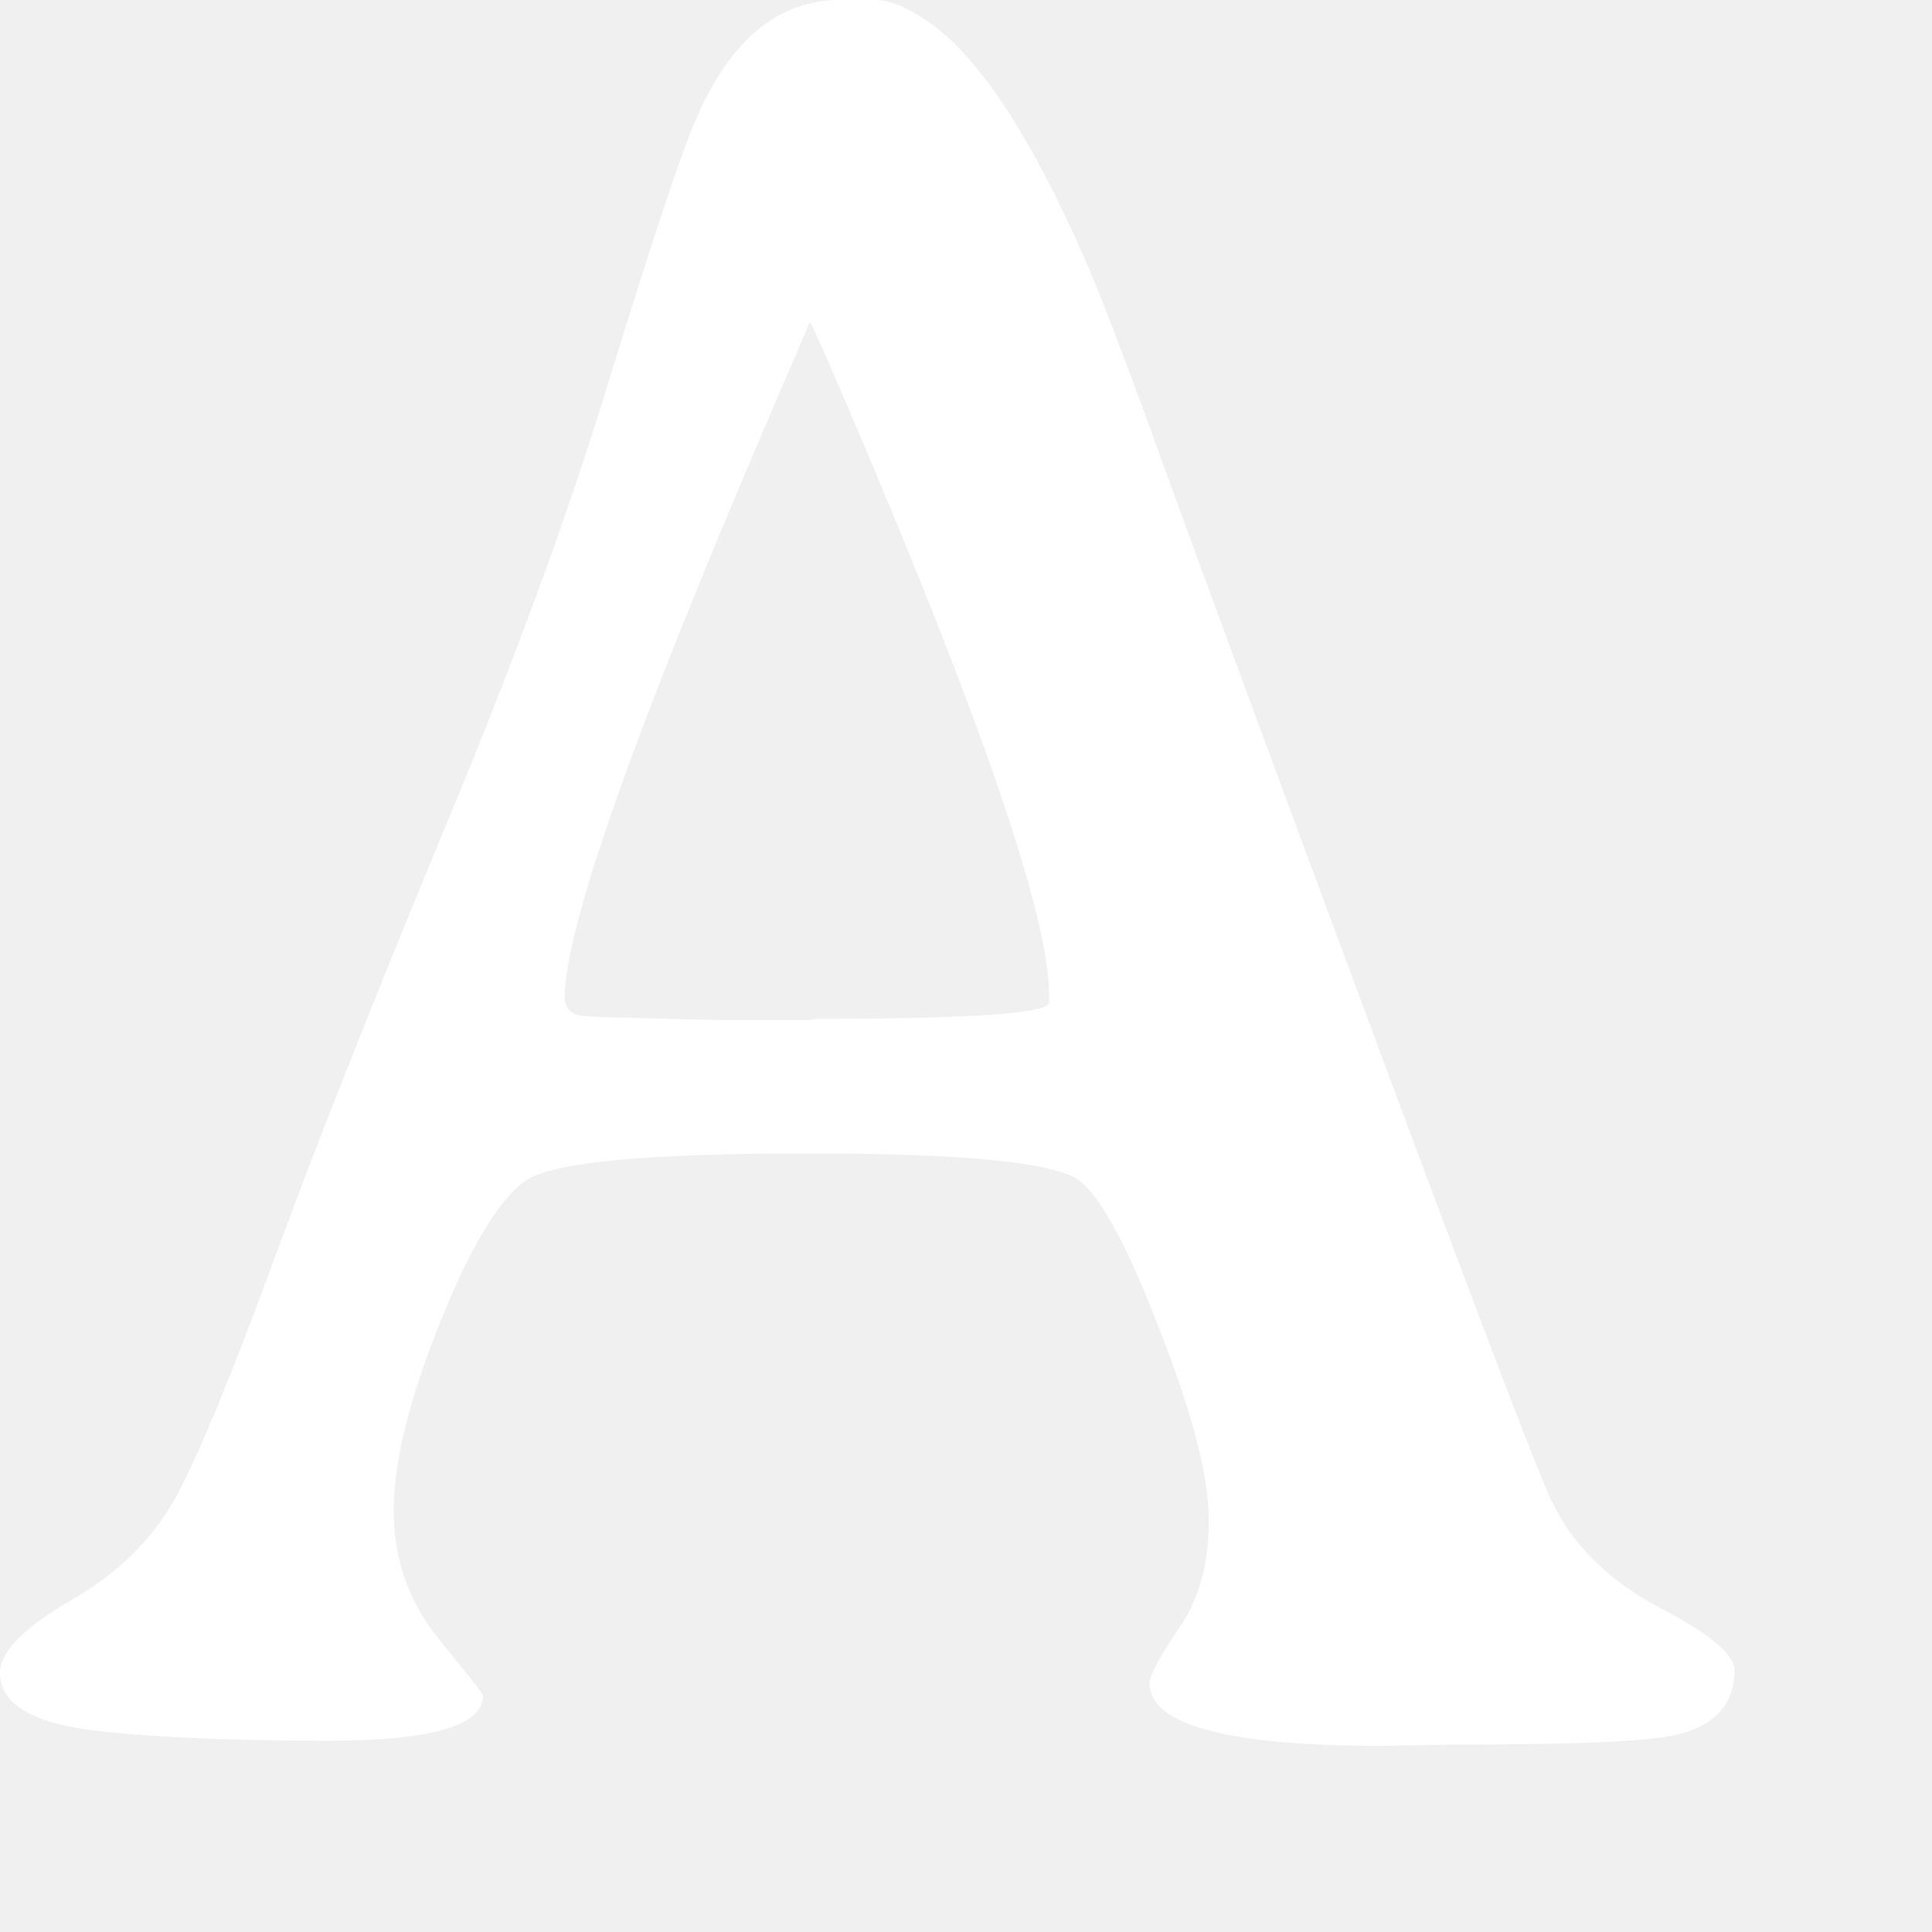
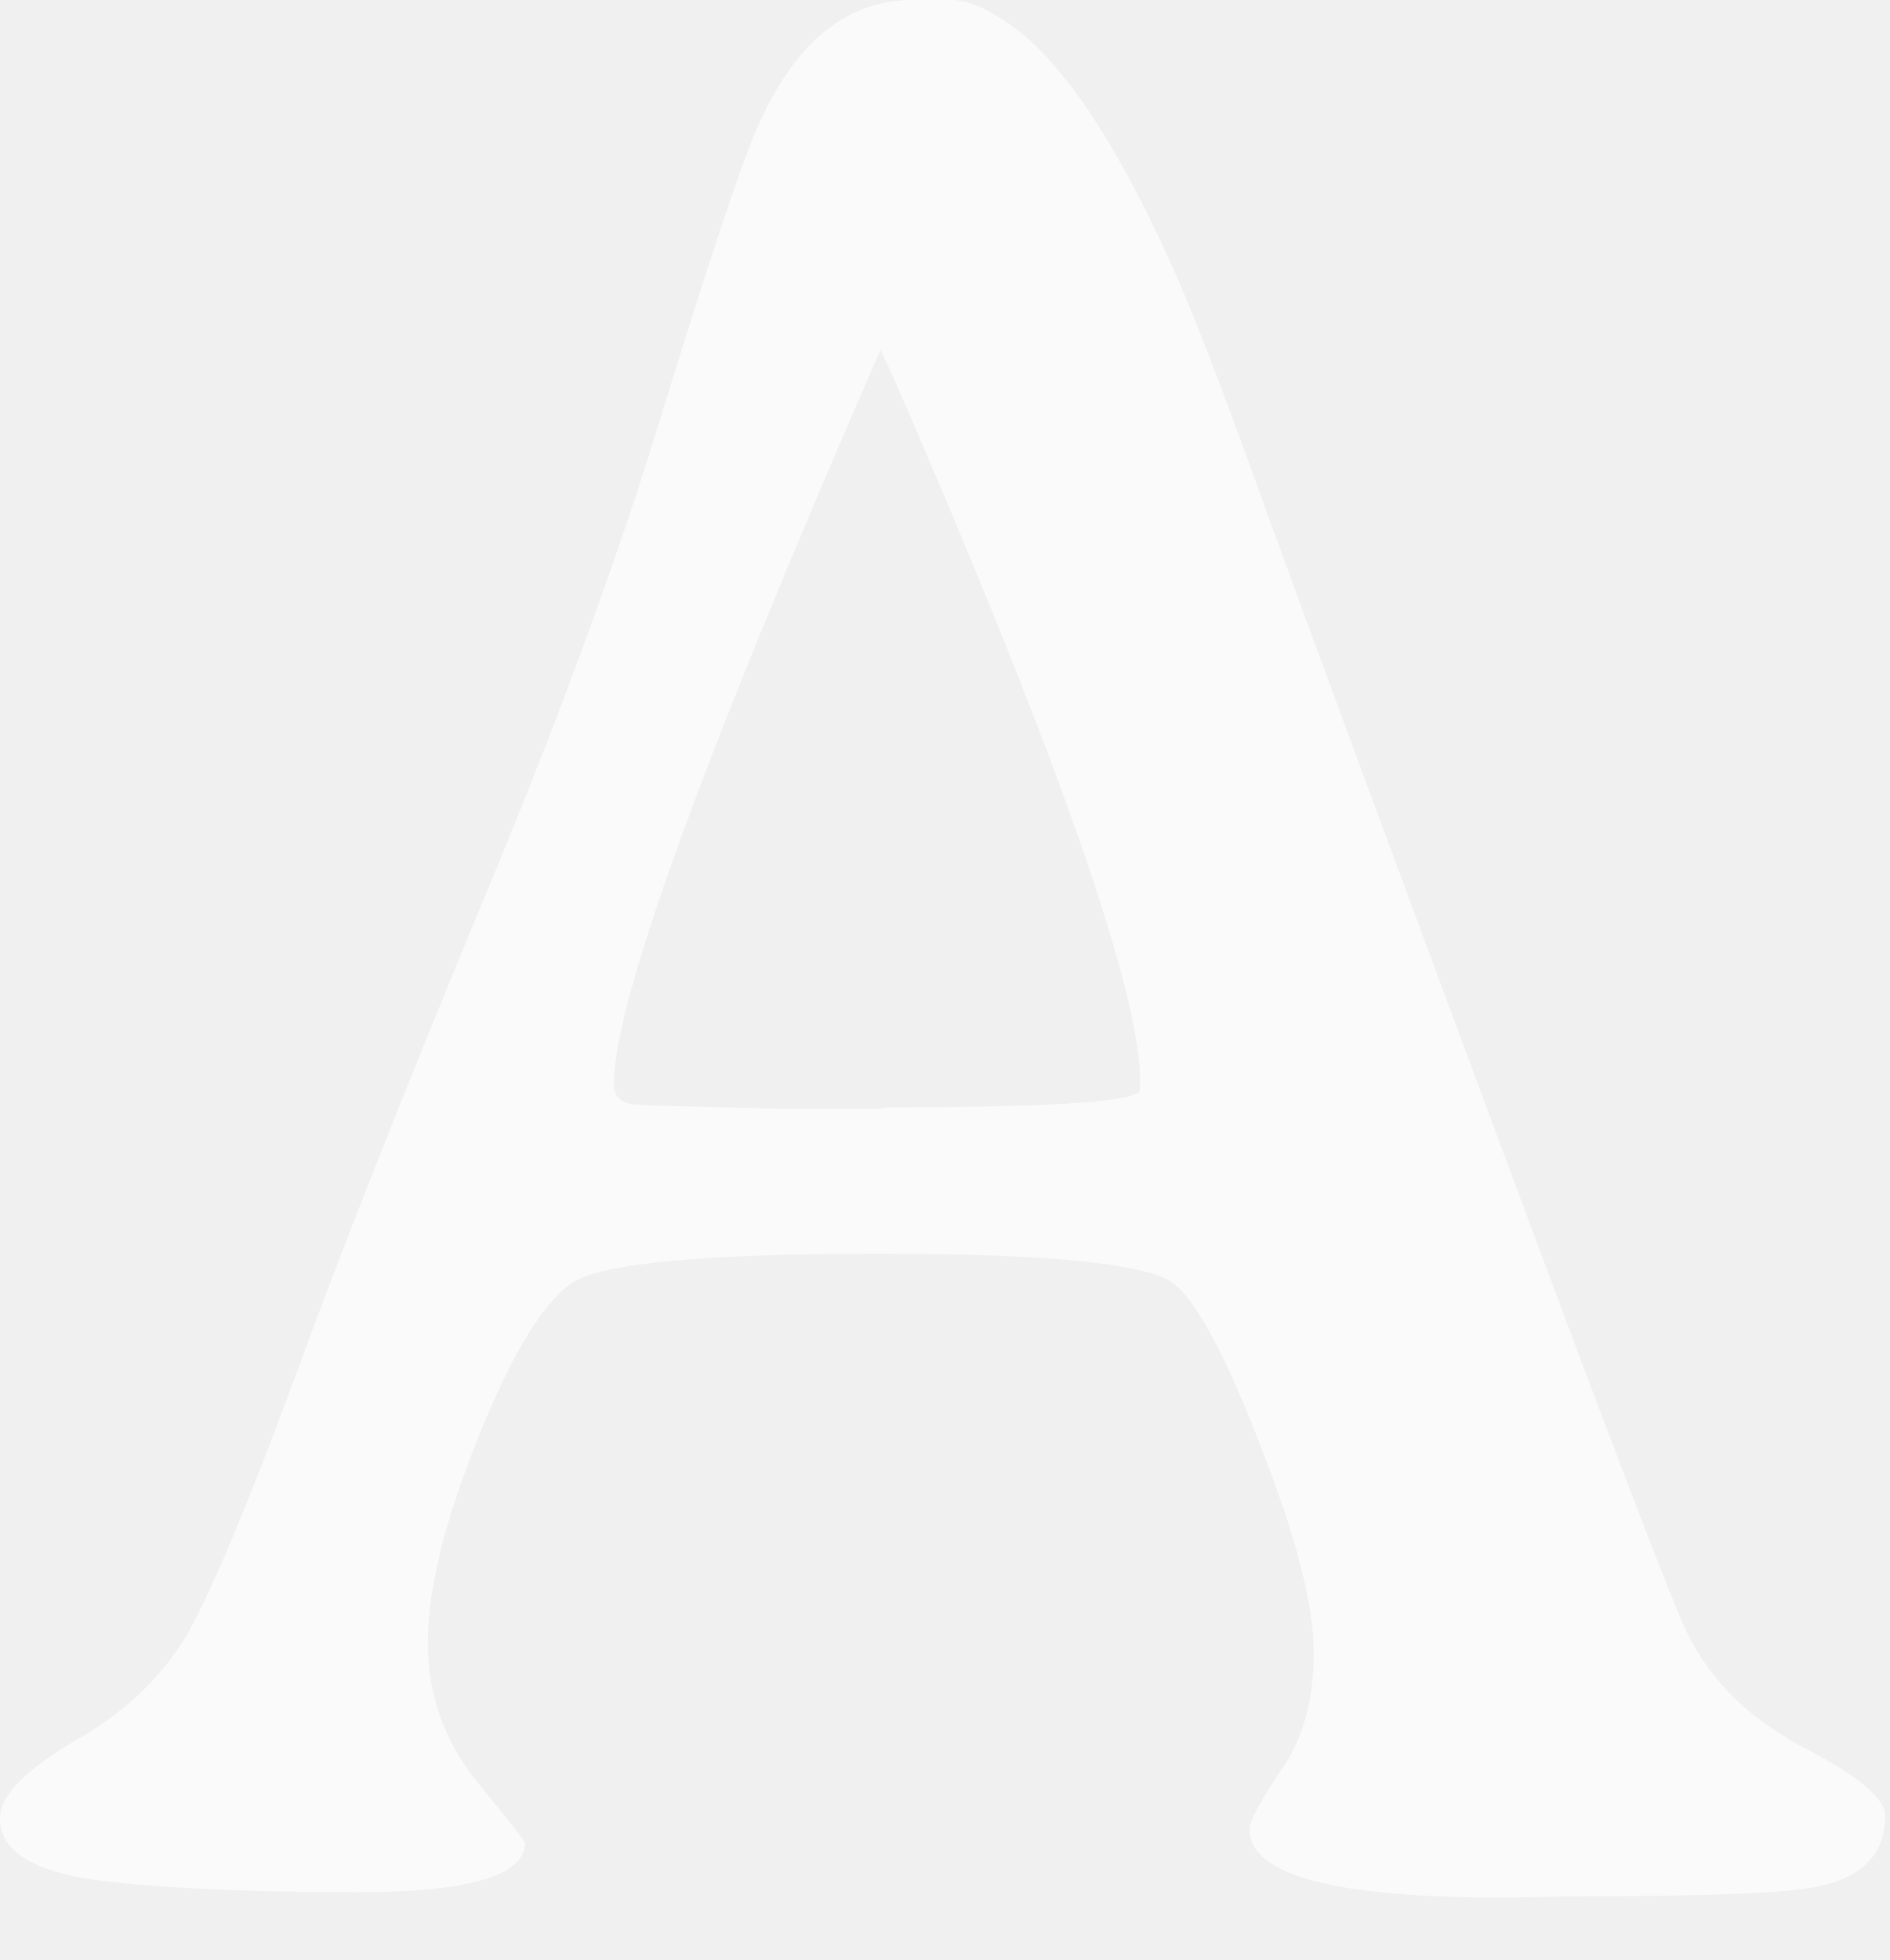
- <svg xmlns="http://www.w3.org/2000/svg" width="9" height="9" viewBox="0 0 9 9" fill="none">
-   <path d="M4.887 4.67V4.635C4.887 4.268 4.572 3.35 3.943 1.881C3.834 1.627 3.777 1.5 3.773 1.5L3.604 1.893C2.955 3.404 2.631 4.322 2.631 4.646C2.631 4.701 2.664 4.73 2.73 4.734C2.801 4.738 2.854 4.74 2.889 4.74L3.346 4.752H3.762L3.803 4.746C4.525 4.746 4.887 4.721 4.887 4.67ZM0 7.793C0 7.695 0.111 7.582 0.334 7.453C0.557 7.324 0.721 7.16 0.826 6.961C0.932 6.762 1.08 6.402 1.271 5.883C1.463 5.359 1.723 4.701 2.051 3.908C2.383 3.115 2.645 2.404 2.836 1.775C3.031 1.143 3.164 0.742 3.234 0.574C3.395 0.191 3.621 0 3.914 0H4.078C4.152 0 4.244 0.041 4.354 0.123C4.576 0.291 4.809 0.65 5.051 1.201C5.133 1.389 5.256 1.711 5.42 2.168C5.584 2.621 5.912 3.51 6.404 4.834C6.896 6.158 7.172 6.879 7.23 6.996C7.328 7.199 7.494 7.363 7.729 7.488C7.963 7.609 8.08 7.707 8.08 7.781C8.08 7.945 7.982 8.047 7.787 8.086C7.654 8.113 7.318 8.127 6.779 8.127L6.439 8.133C5.717 8.133 5.355 8.035 5.355 7.84C5.355 7.805 5.4 7.721 5.49 7.588C5.584 7.455 5.631 7.287 5.631 7.084C5.631 6.881 5.557 6.59 5.408 6.211C5.264 5.832 5.141 5.598 5.039 5.508C4.941 5.418 4.518 5.373 3.768 5.373C3.018 5.373 2.58 5.414 2.455 5.496C2.33 5.578 2.195 5.799 2.051 6.158C1.906 6.518 1.834 6.811 1.834 7.037C1.834 7.26 1.902 7.457 2.039 7.629C2.18 7.801 2.25 7.891 2.25 7.898C2.25 8.039 2.01 8.109 1.529 8.109C1.053 8.109 0.678 8.092 0.404 8.057C0.135 8.018 0 7.93 0 7.793Z" fill="white" />
+ <svg xmlns="http://www.w3.org/2000/svg" width="27" height="28" viewBox="0 0 27 28" fill="none">
+   <path d="M16.289 15.566V15.449C16.289 14.225 15.241 11.165 13.145 6.27C12.78 5.423 12.591 5 12.578 5L12.012 6.309C9.85 11.348 8.77 14.408 8.77 15.488C8.77 15.671 8.88 15.768 9.102 15.781C9.336 15.794 9.512 15.801 9.629 15.801L11.152 15.84H12.539L12.676 15.82C15.085 15.82 16.289 15.736 16.289 15.566ZM0 25.977C0 25.651 0.371 25.273 1.113 24.844C1.855 24.414 2.402 23.867 2.754 23.203C3.105 22.539 3.6 21.341 4.238 19.609C4.876 17.865 5.742 15.671 6.836 13.027C7.943 10.384 8.815 8.014 9.453 5.918C10.104 3.809 10.547 2.474 10.781 1.914C11.315 0.638 12.07 0 13.047 0H13.594C13.841 0 14.147 0.137 14.512 0.41C15.254 0.97 16.029 2.168 16.836 4.004C17.109 4.629 17.52 5.703 18.066 7.227C18.613 8.737 19.707 11.699 21.348 16.113C22.988 20.527 23.906 22.93 24.102 23.32C24.427 23.997 24.98 24.544 25.762 24.961C26.543 25.365 26.934 25.69 26.934 25.938C26.934 26.484 26.608 26.823 25.957 26.953C25.514 27.044 24.395 27.09 22.598 27.09L21.465 27.109C19.056 27.109 17.852 26.784 17.852 26.133C17.852 26.016 18.001 25.736 18.301 25.293C18.613 24.85 18.77 24.29 18.77 23.613C18.77 22.936 18.522 21.966 18.027 20.703C17.546 19.44 17.135 18.659 16.797 18.359C16.471 18.06 15.059 17.91 12.559 17.91C10.059 17.91 8.6 18.047 8.184 18.32C7.767 18.594 7.318 19.329 6.836 20.527C6.354 21.725 6.113 22.702 6.113 23.457C6.113 24.199 6.341 24.857 6.797 25.43C7.266 26.003 7.5 26.302 7.5 26.328C7.5 26.797 6.699 27.031 5.098 27.031C3.509 27.031 2.259 26.973 1.348 26.855C0.449 26.725 0 26.432 0 25.977Z" fill="#FAFAFA" />
</svg>
